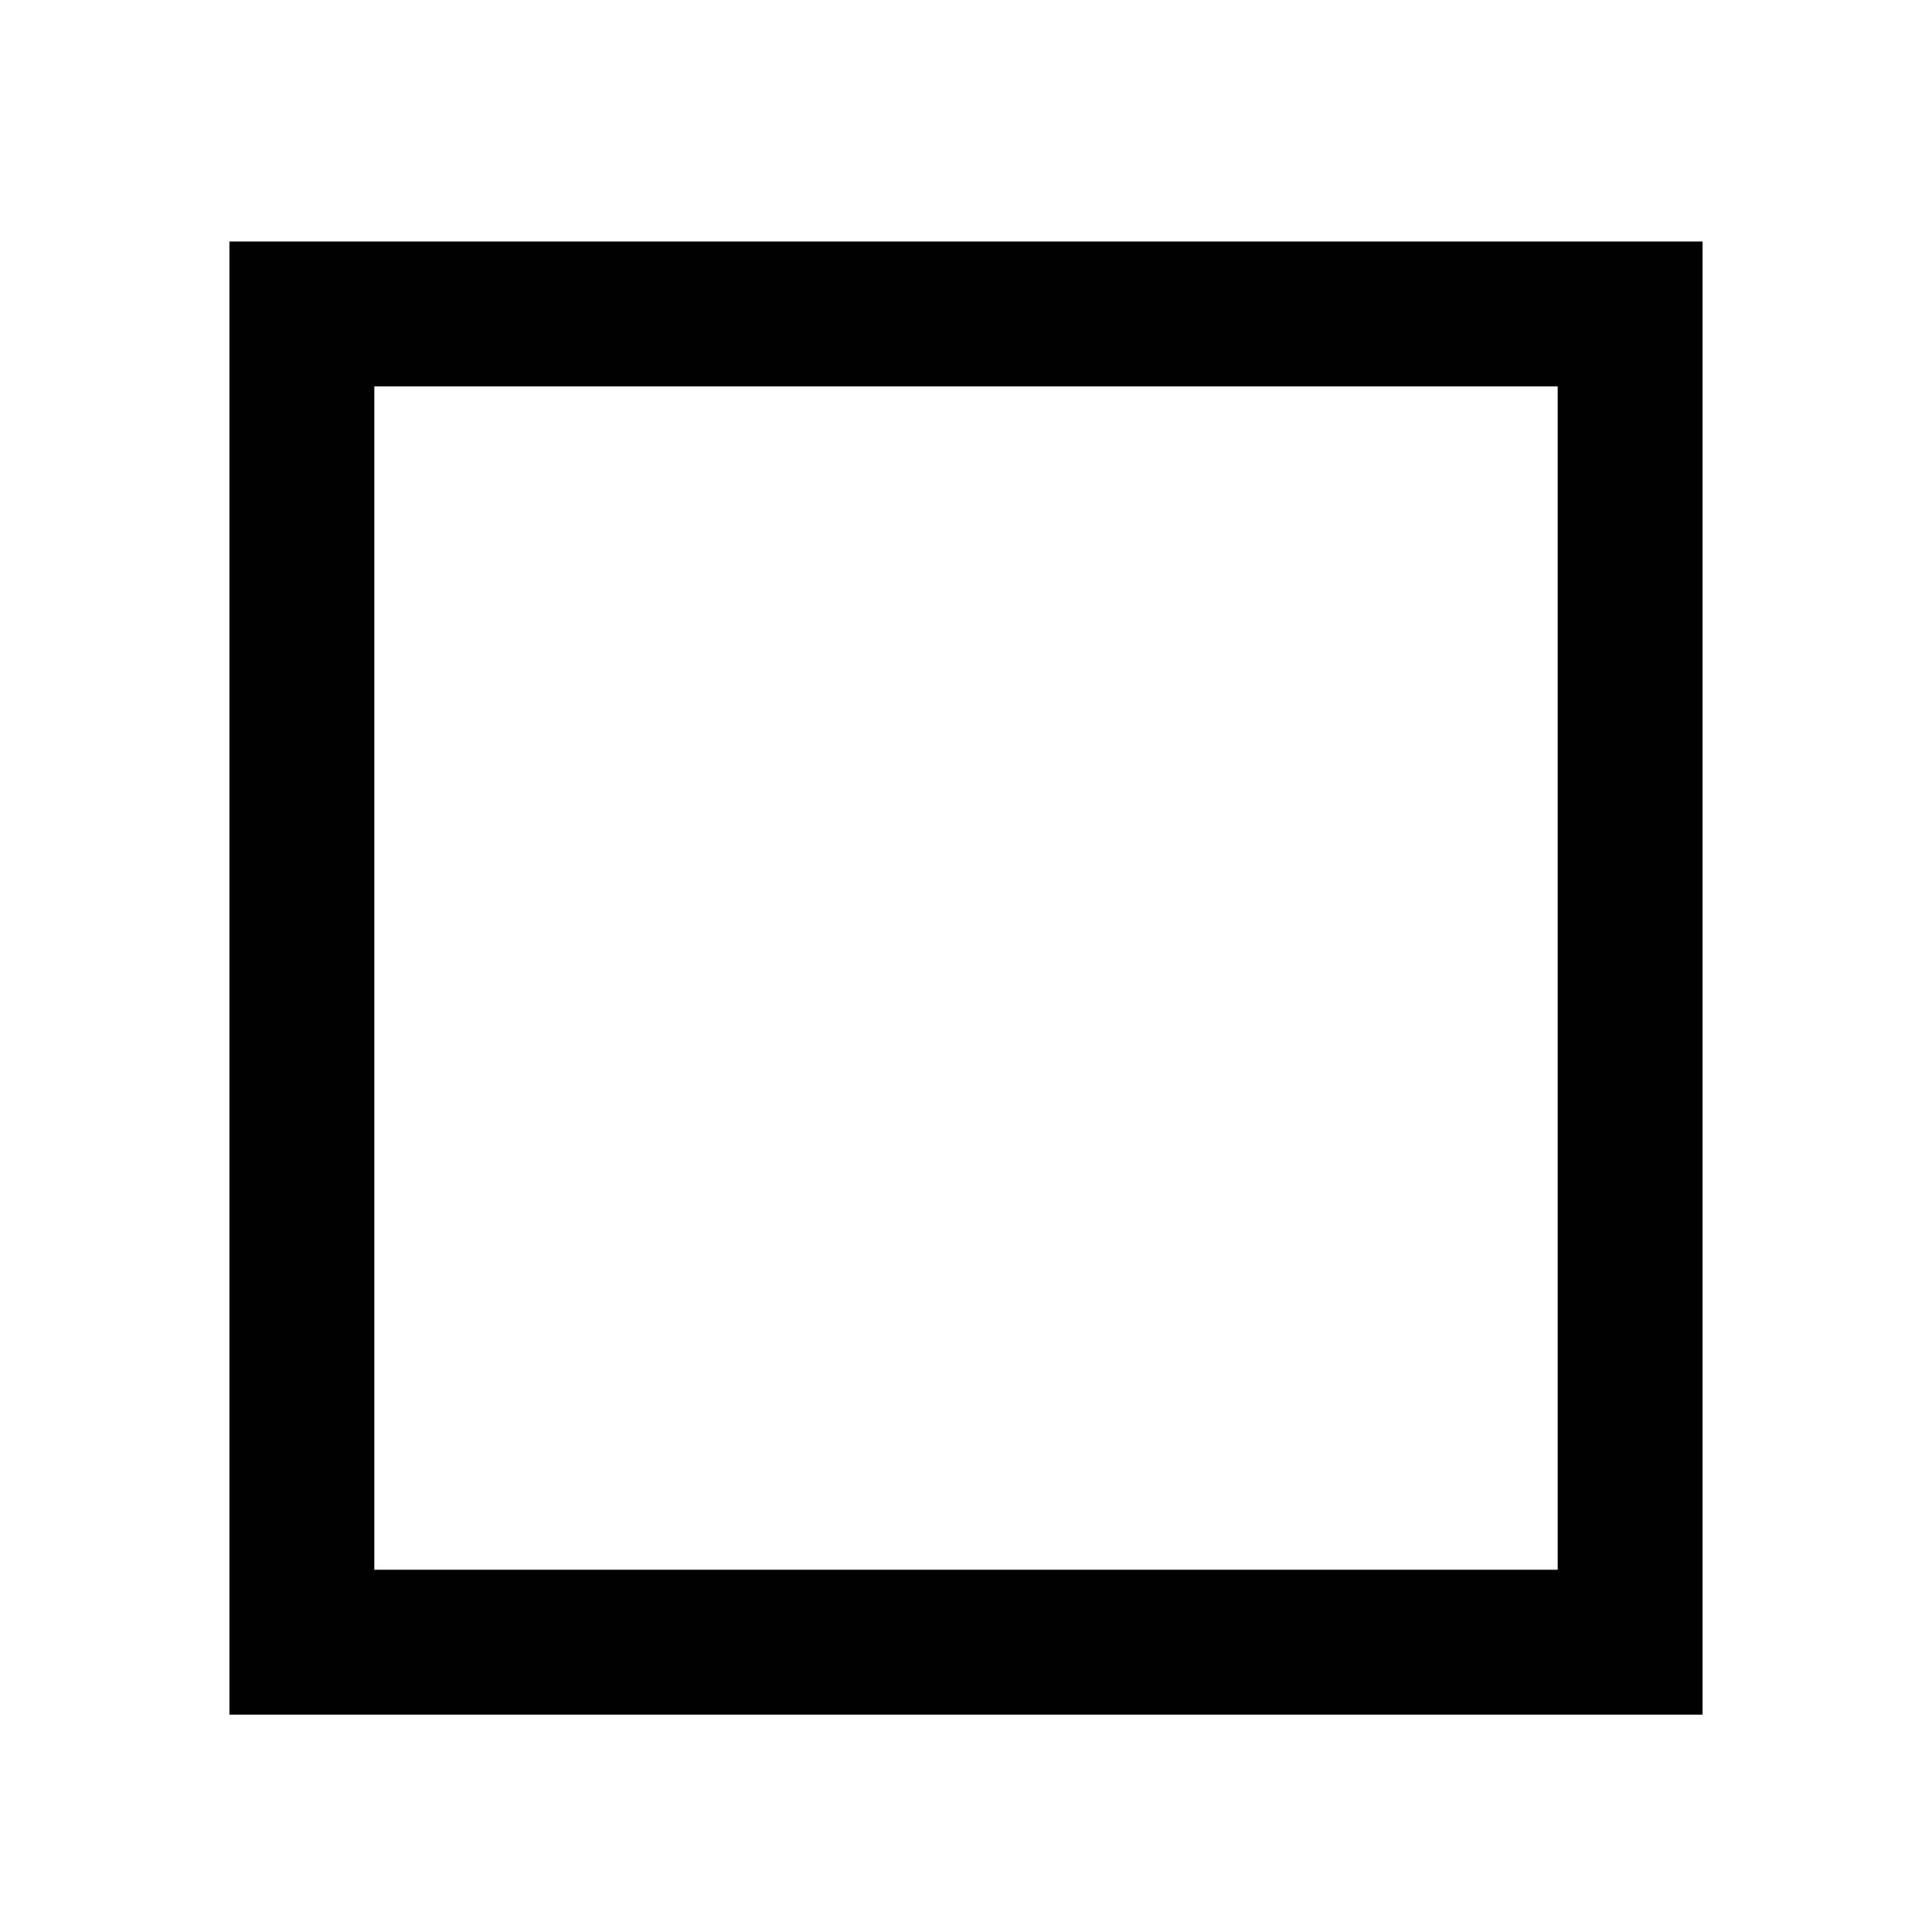
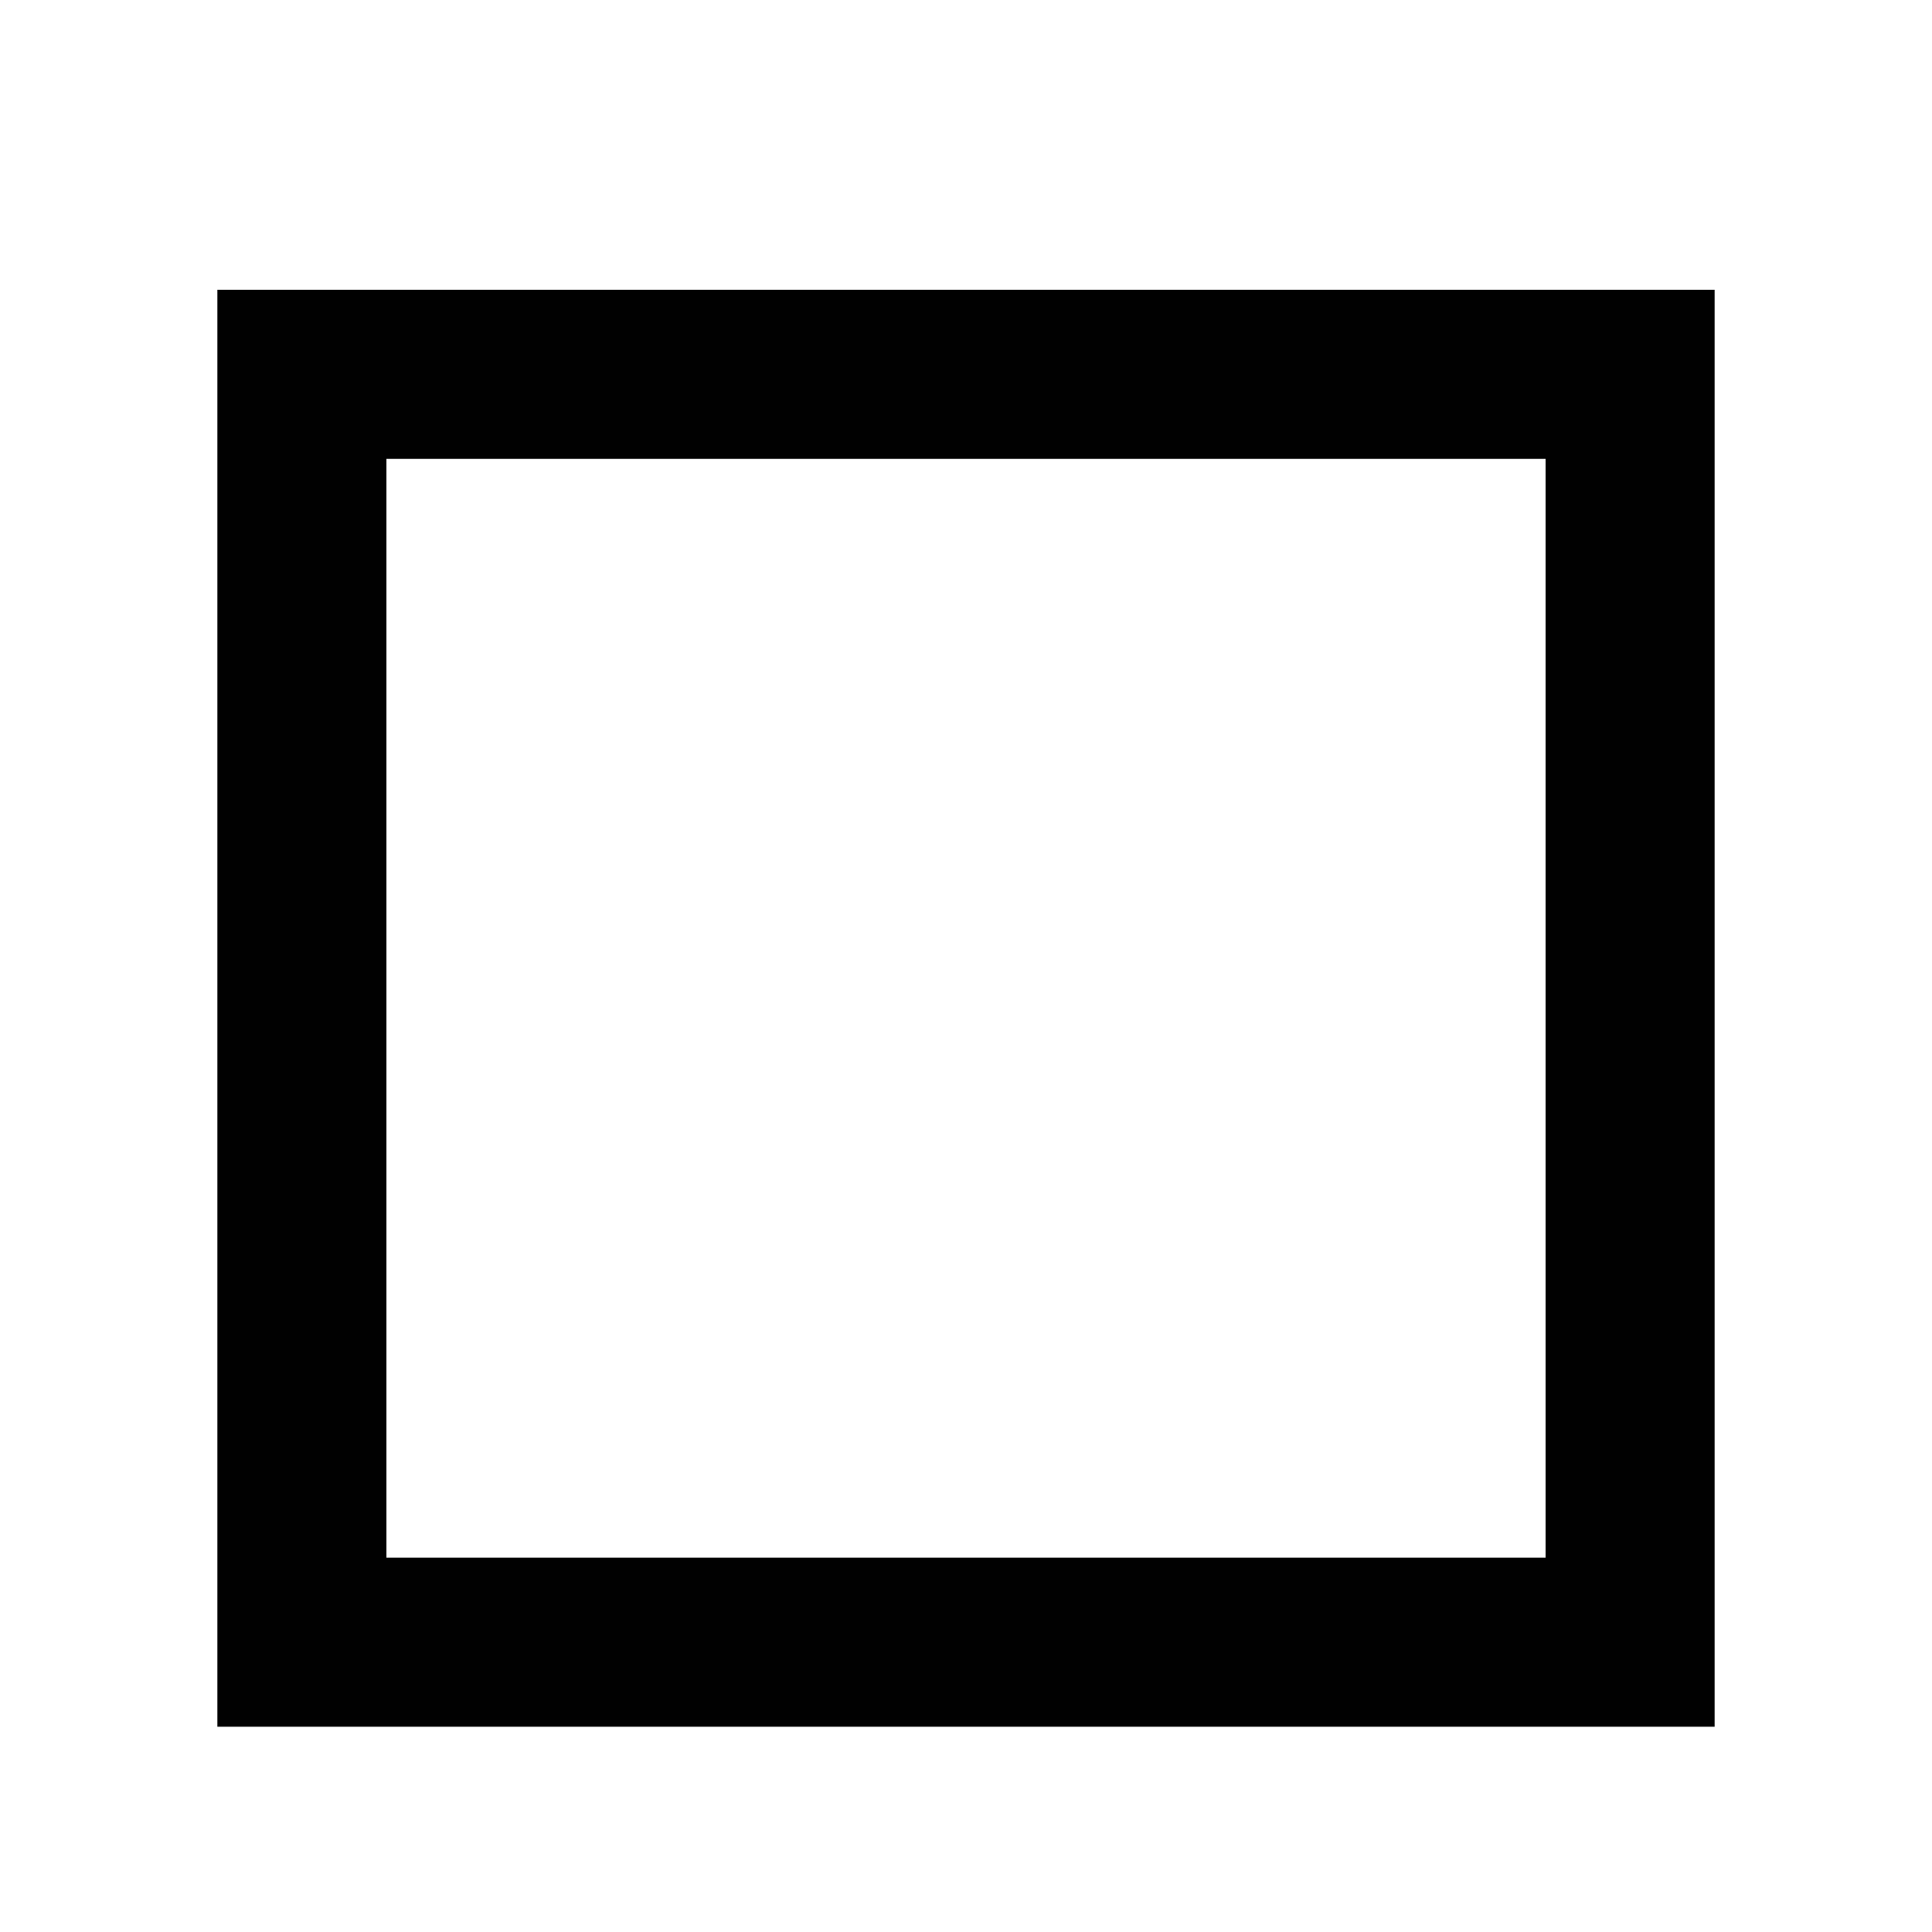
<svg xmlns="http://www.w3.org/2000/svg" version="1.1" id="Layer_1" x="0px" y="0px" viewBox="0 0 16 16" enable-background="new 0 0 16 16" xml:space="preserve">
-   <rect x="2.5" y="2.6" fill="none" stroke="#010101" stroke-width="1.2" stroke-miterlimit="10" width="11" height="11" />
+   <rect x="2.5" y="3.1" fill="none" stroke="#010101" stroke-width="1.4" stroke-miterlimit="10" width="11" height="10.5" />
</svg>
